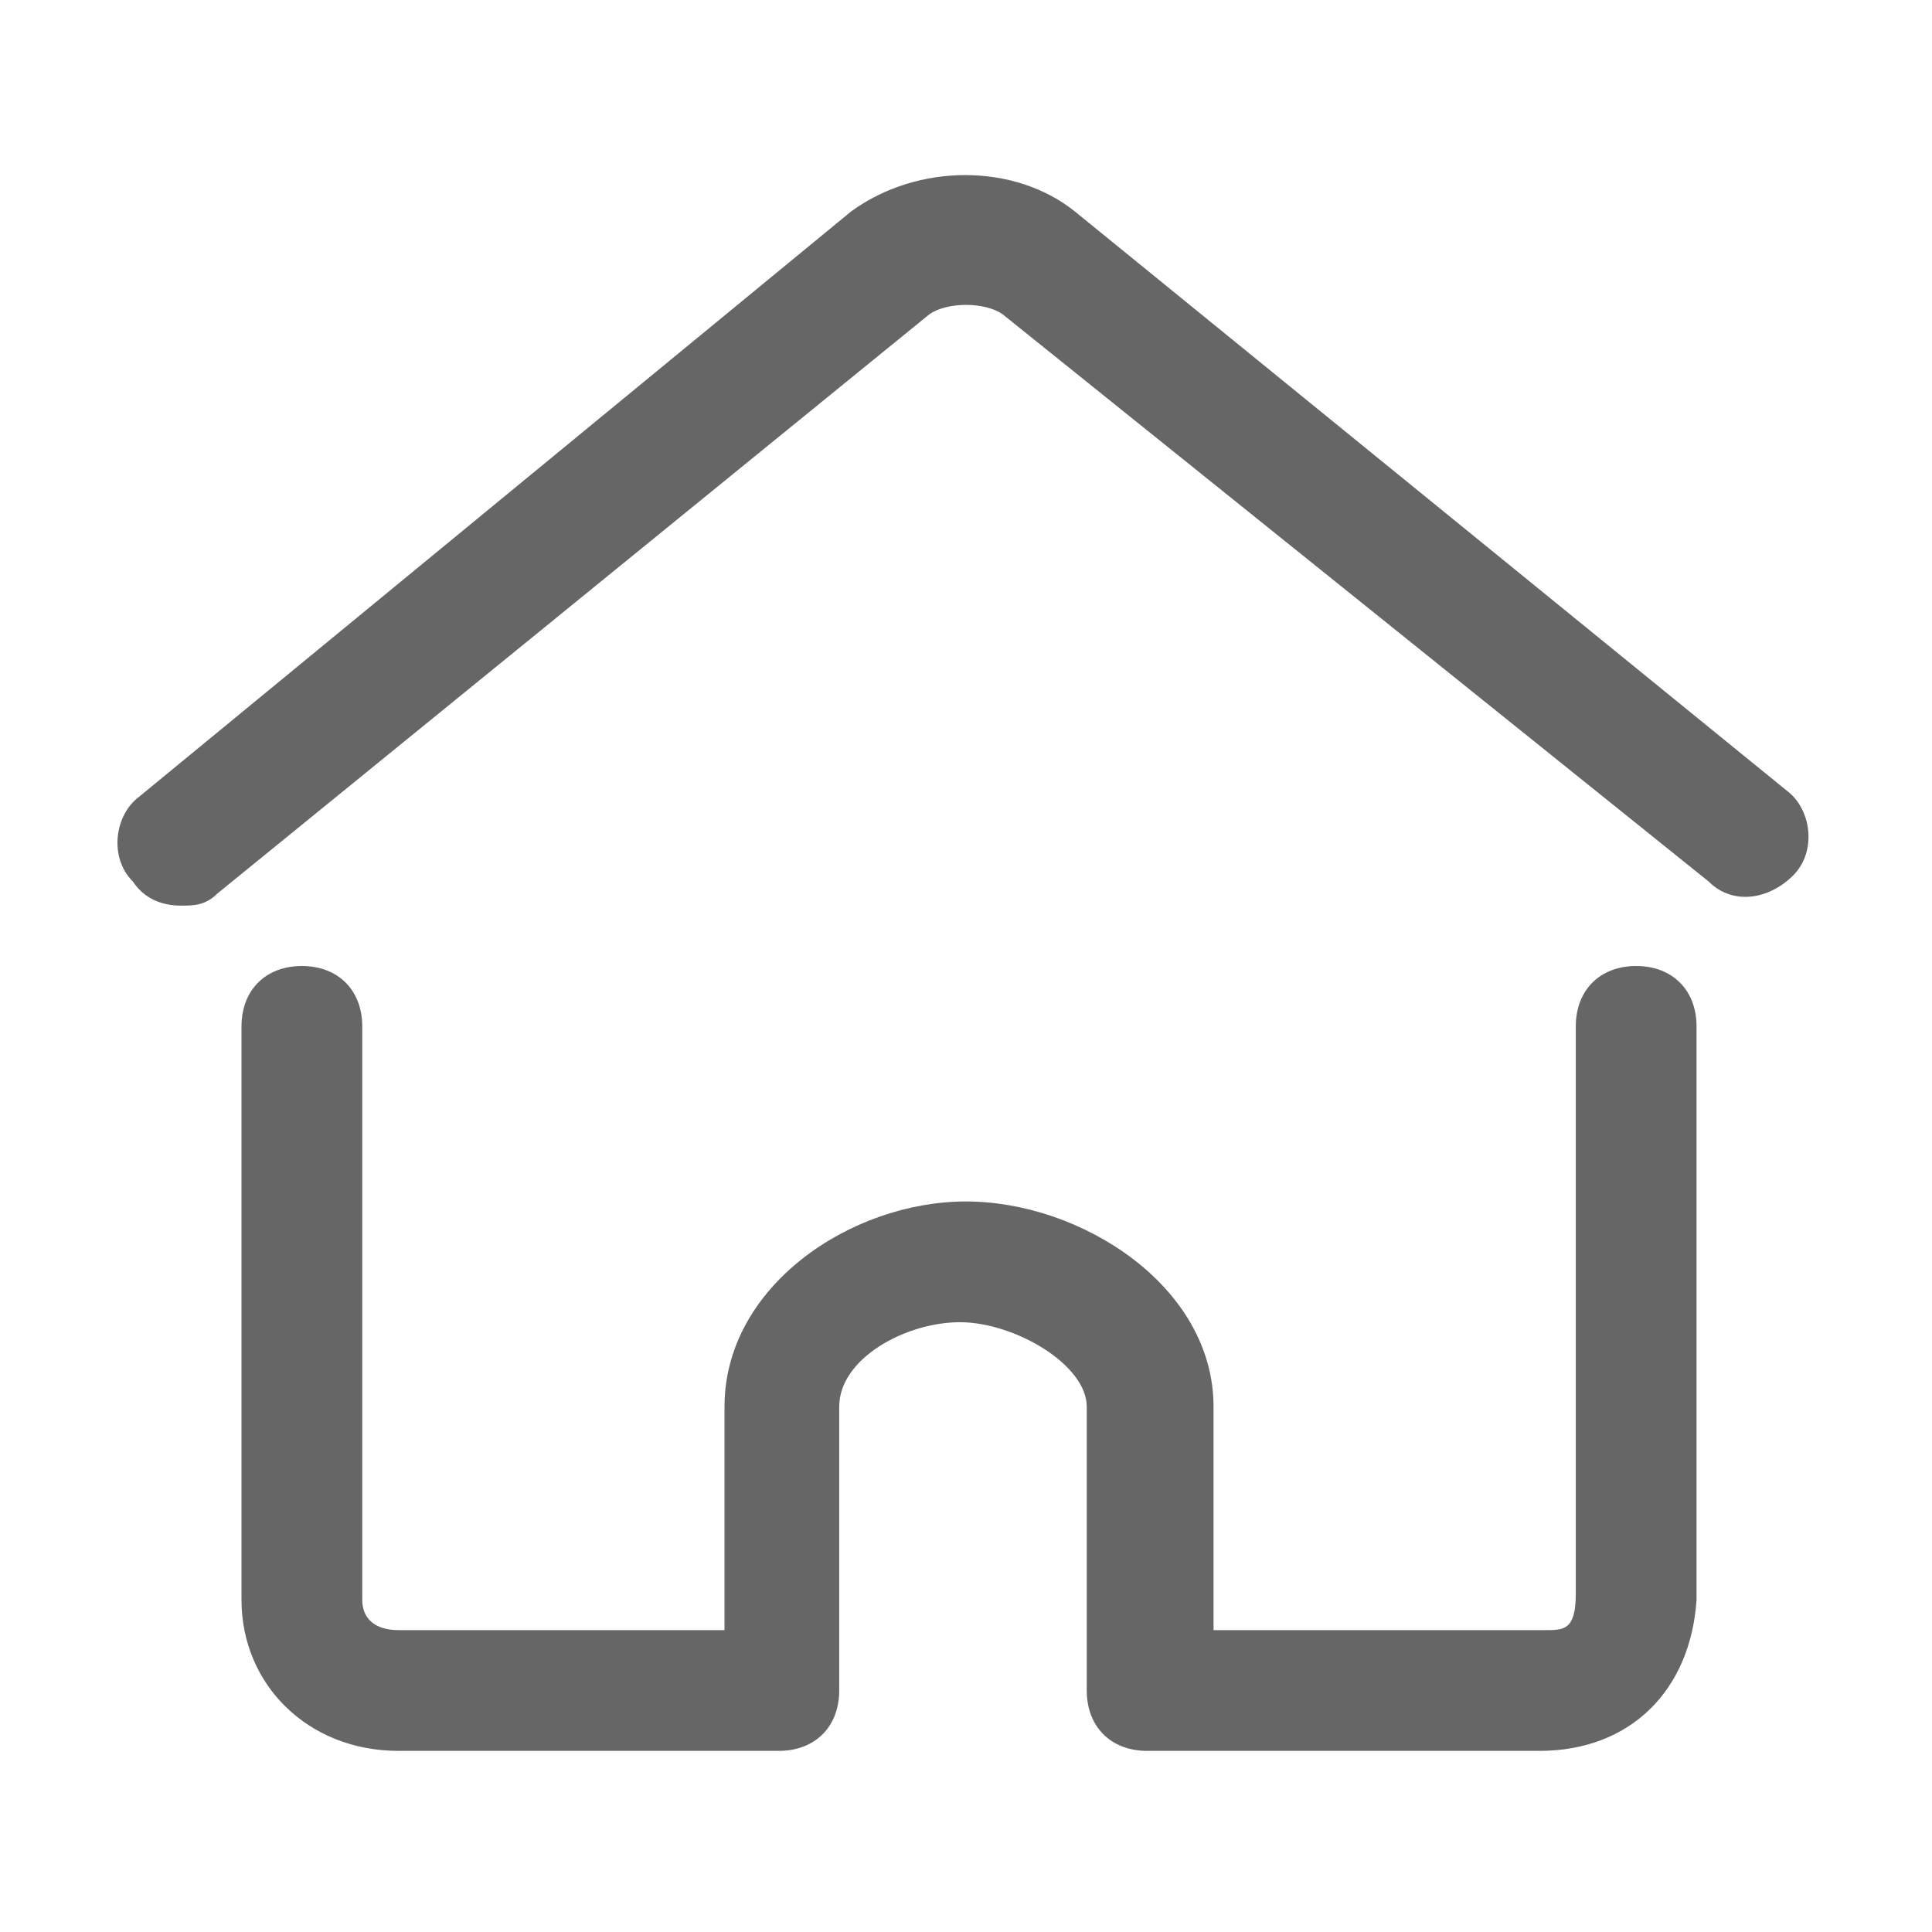
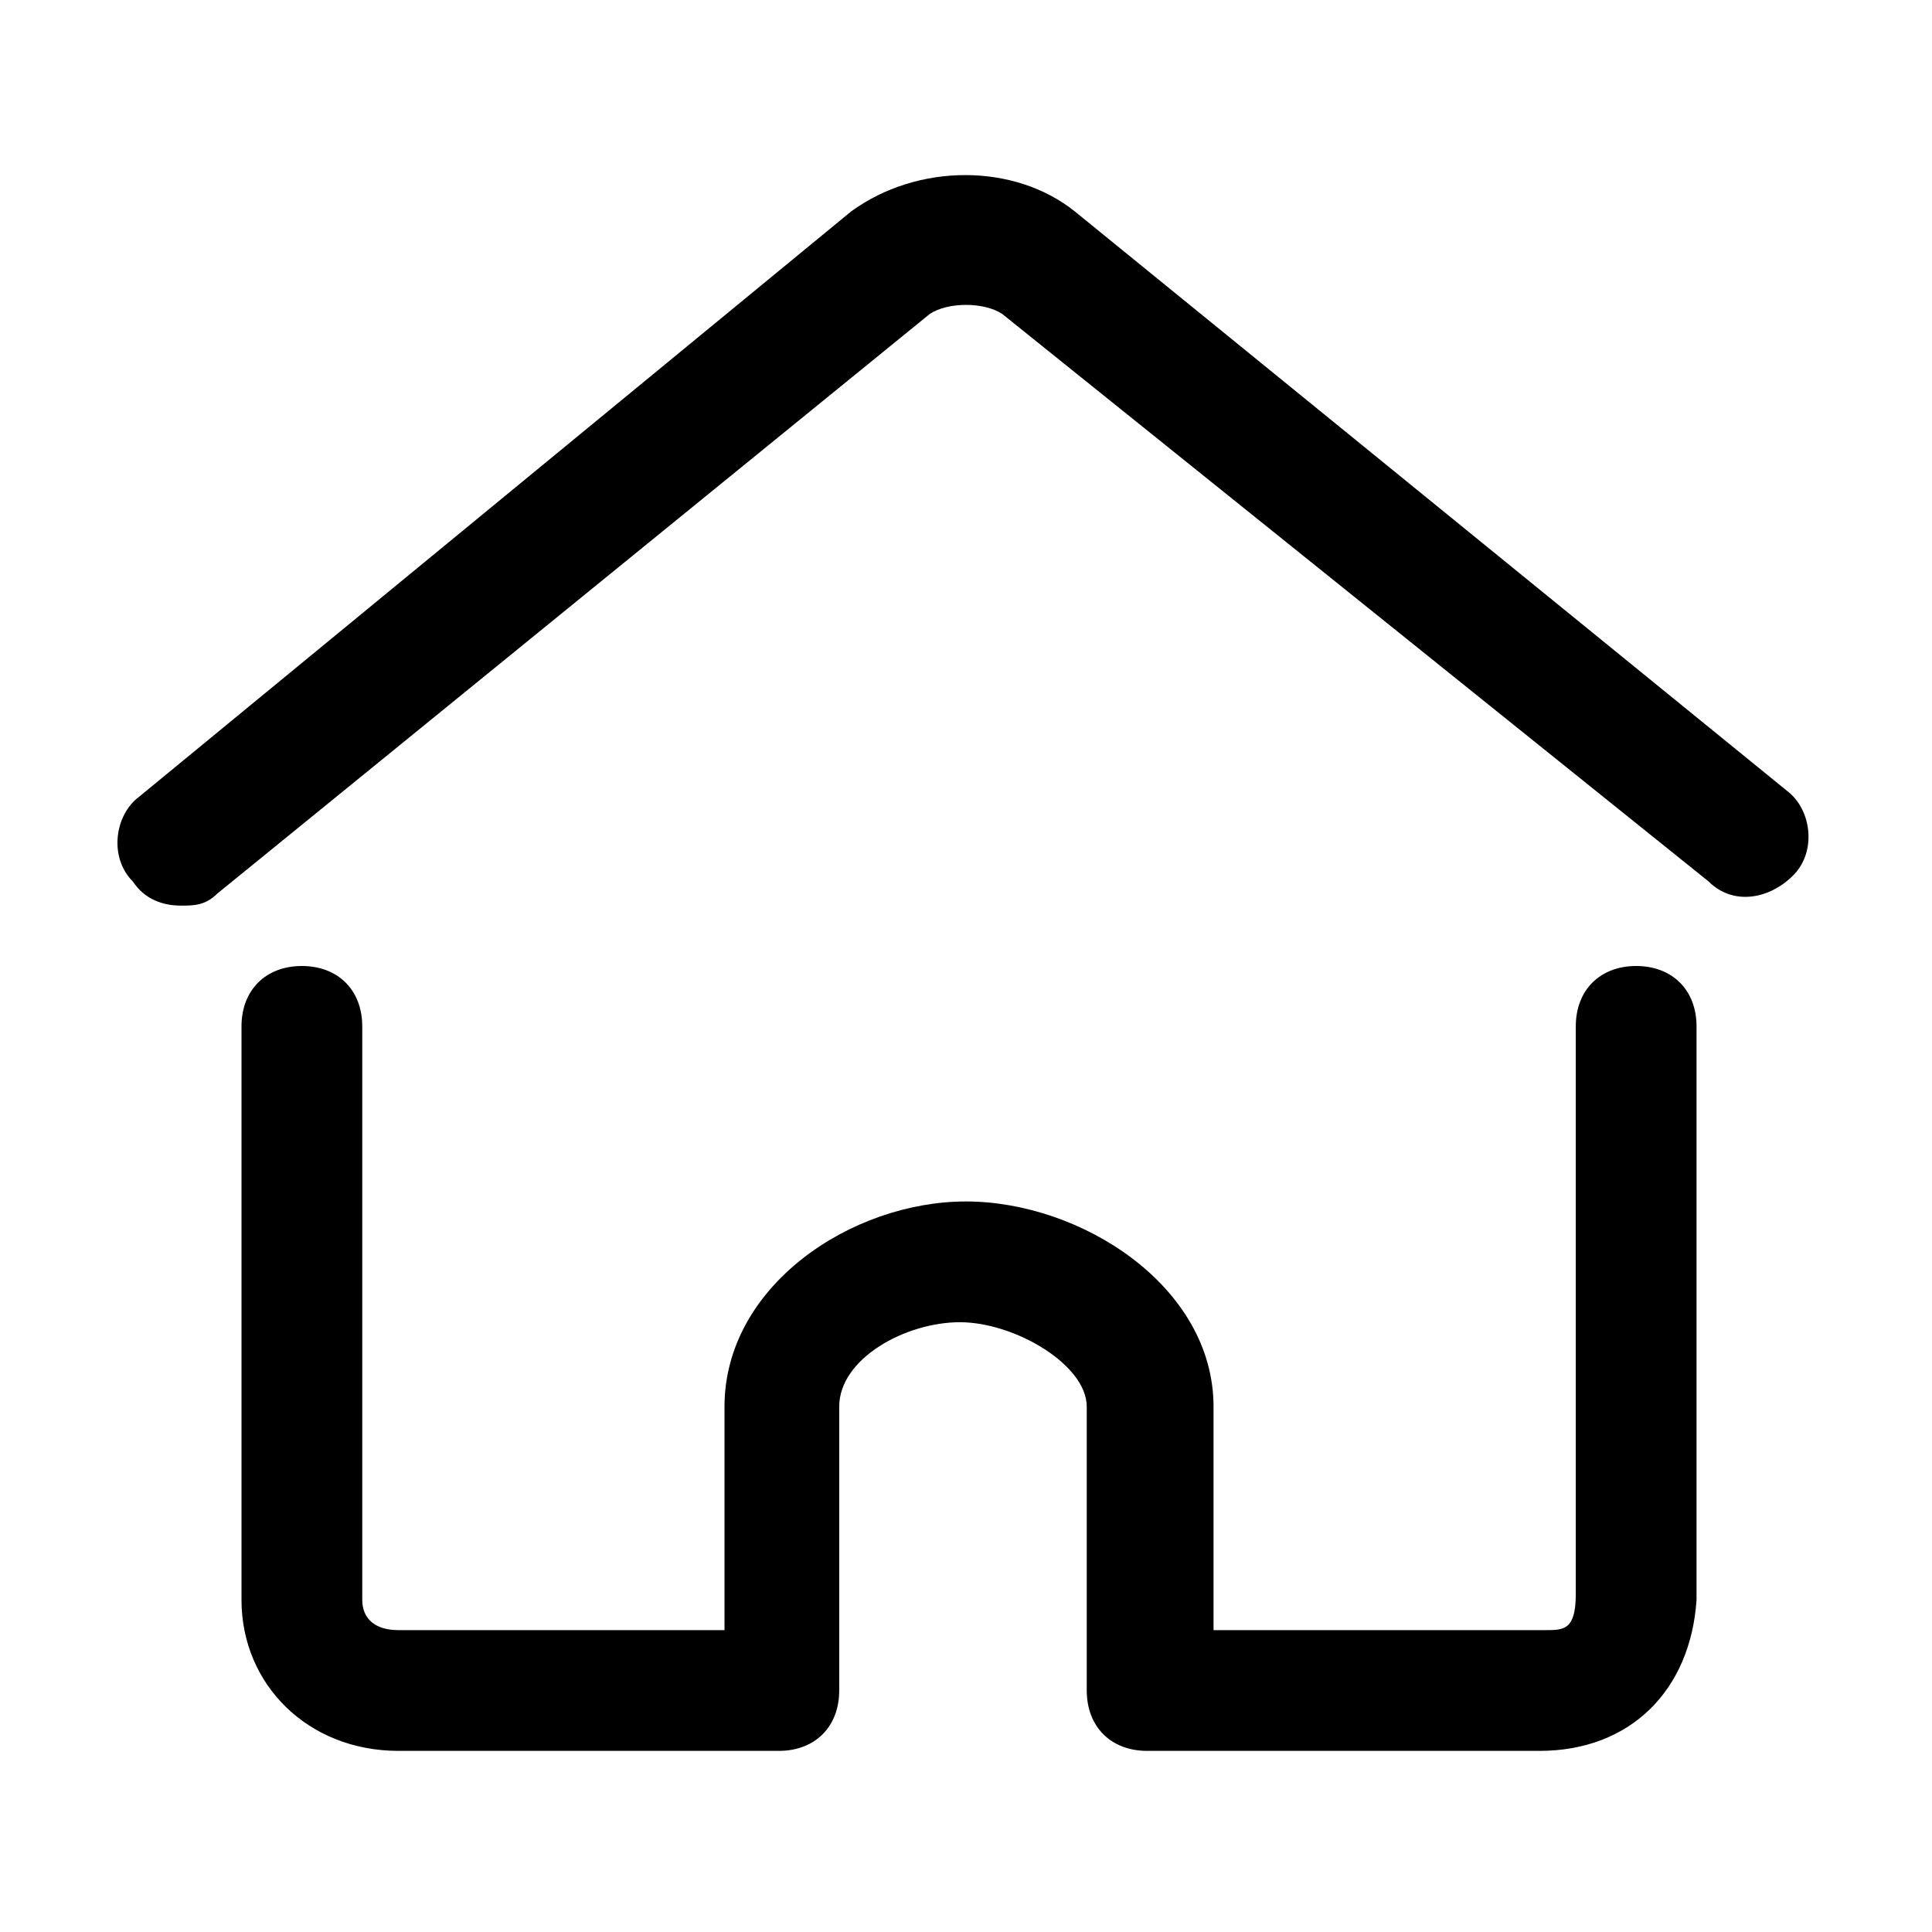
<svg xmlns="http://www.w3.org/2000/svg" class="icon" viewBox="0 0 1024 1024" width="200" height="200">
  <defs>
    <style />
  </defs>
-   <path d="M96 480c-9.6 0-19.2-3.2-25.6-12.8-12.8-12.8-9.6-35.2 3.2-44.8L451.2 112c35.2-25.6 86.4-25.6 118.4 0l377.6 307.2c12.8 9.6 16 32 3.2 44.8-12.8 12.8-32 16-44.8 3.2L531.2 166.4c-9.6-6.4-28.8-6.4-38.4 0L115.2 473.6c-6.4 6.4-12.8 6.4-19.2 6.4zm720 448H608c-19.2 0-32-12.8-32-32V745.6c0-22.4-38.4-44.8-67.2-44.8-28.8 0-64 19.2-64 44.8V896c0 19.2-12.8 32-32 32H211.2c-48 0-83.2-35.2-83.2-80V544c0-19.2 12.8-32 32-32s32 12.8 32 32v304c0 9.6 6.4 16 19.2 16H384V745.6c0-64 67.2-108.8 128-108.8s131.2 44.8 131.2 108.8V864h176c9.6 0 16 0 16-19.2V544c0-19.2 12.8-32 32-32s32 12.8 32 32v304c-3.2 48-35.2 80-83.2 80z" fill="#666" />
+   <path d="M96 480c-9.6 0-19.2-3.2-25.6-12.8-12.8-12.8-9.6-35.2 3.2-44.8L451.2 112c35.2-25.6 86.4-25.6 118.4 0l377.6 307.2c12.8 9.6 16 32 3.2 44.8-12.8 12.8-32 16-44.8 3.2L531.2 166.4c-9.6-6.4-28.8-6.4-38.4 0L115.2 473.6c-6.4 6.4-12.8 6.4-19.2 6.4zm720 448H608c-19.2 0-32-12.8-32-32V745.6c0-22.4-38.4-44.8-67.2-44.8-28.8 0-64 19.2-64 44.8V896c0 19.2-12.8 32-32 32H211.2c-48 0-83.2-35.2-83.2-80V544c0-19.2 12.8-32 32-32s32 12.8 32 32v304c0 9.6 6.4 16 19.2 16H384V745.6c0-64 67.2-108.8 128-108.8s131.2 44.8 131.2 108.8V864h176c9.6 0 16 0 16-19.2V544c0-19.2 12.8-32 32-32s32 12.8 32 32v304c-3.2 48-35.2 80-83.2 80z" />
</svg>
